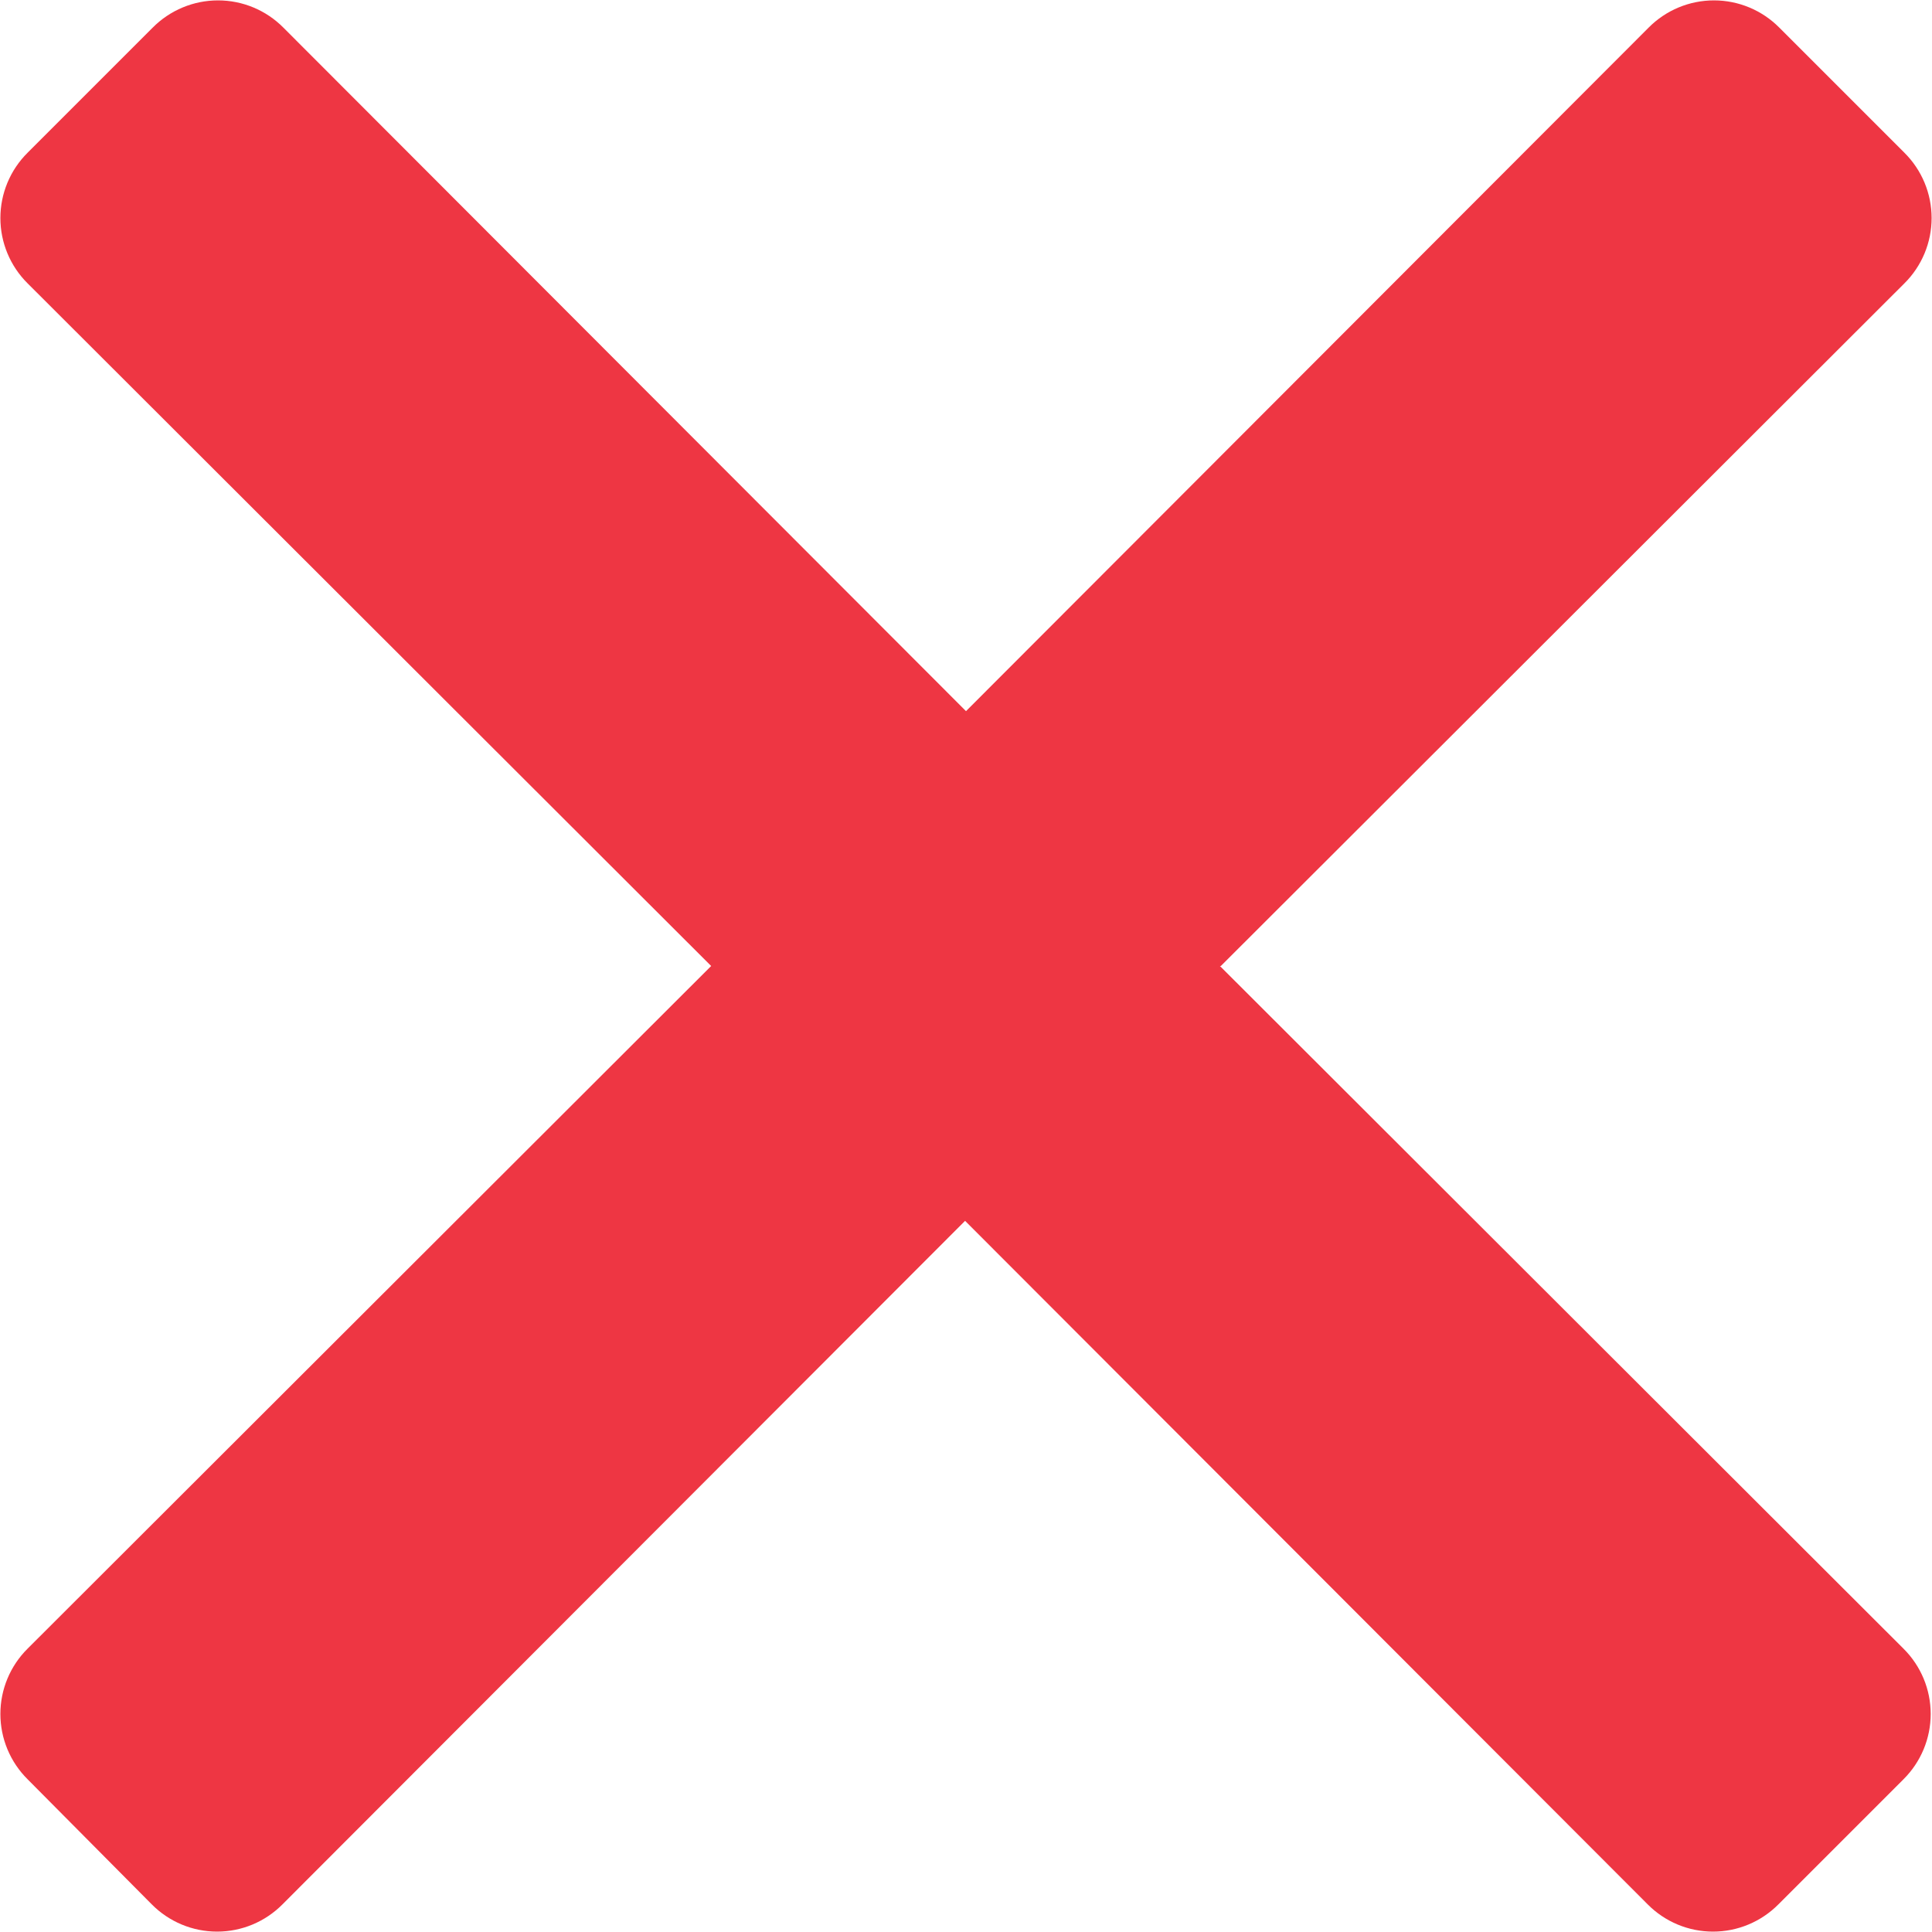
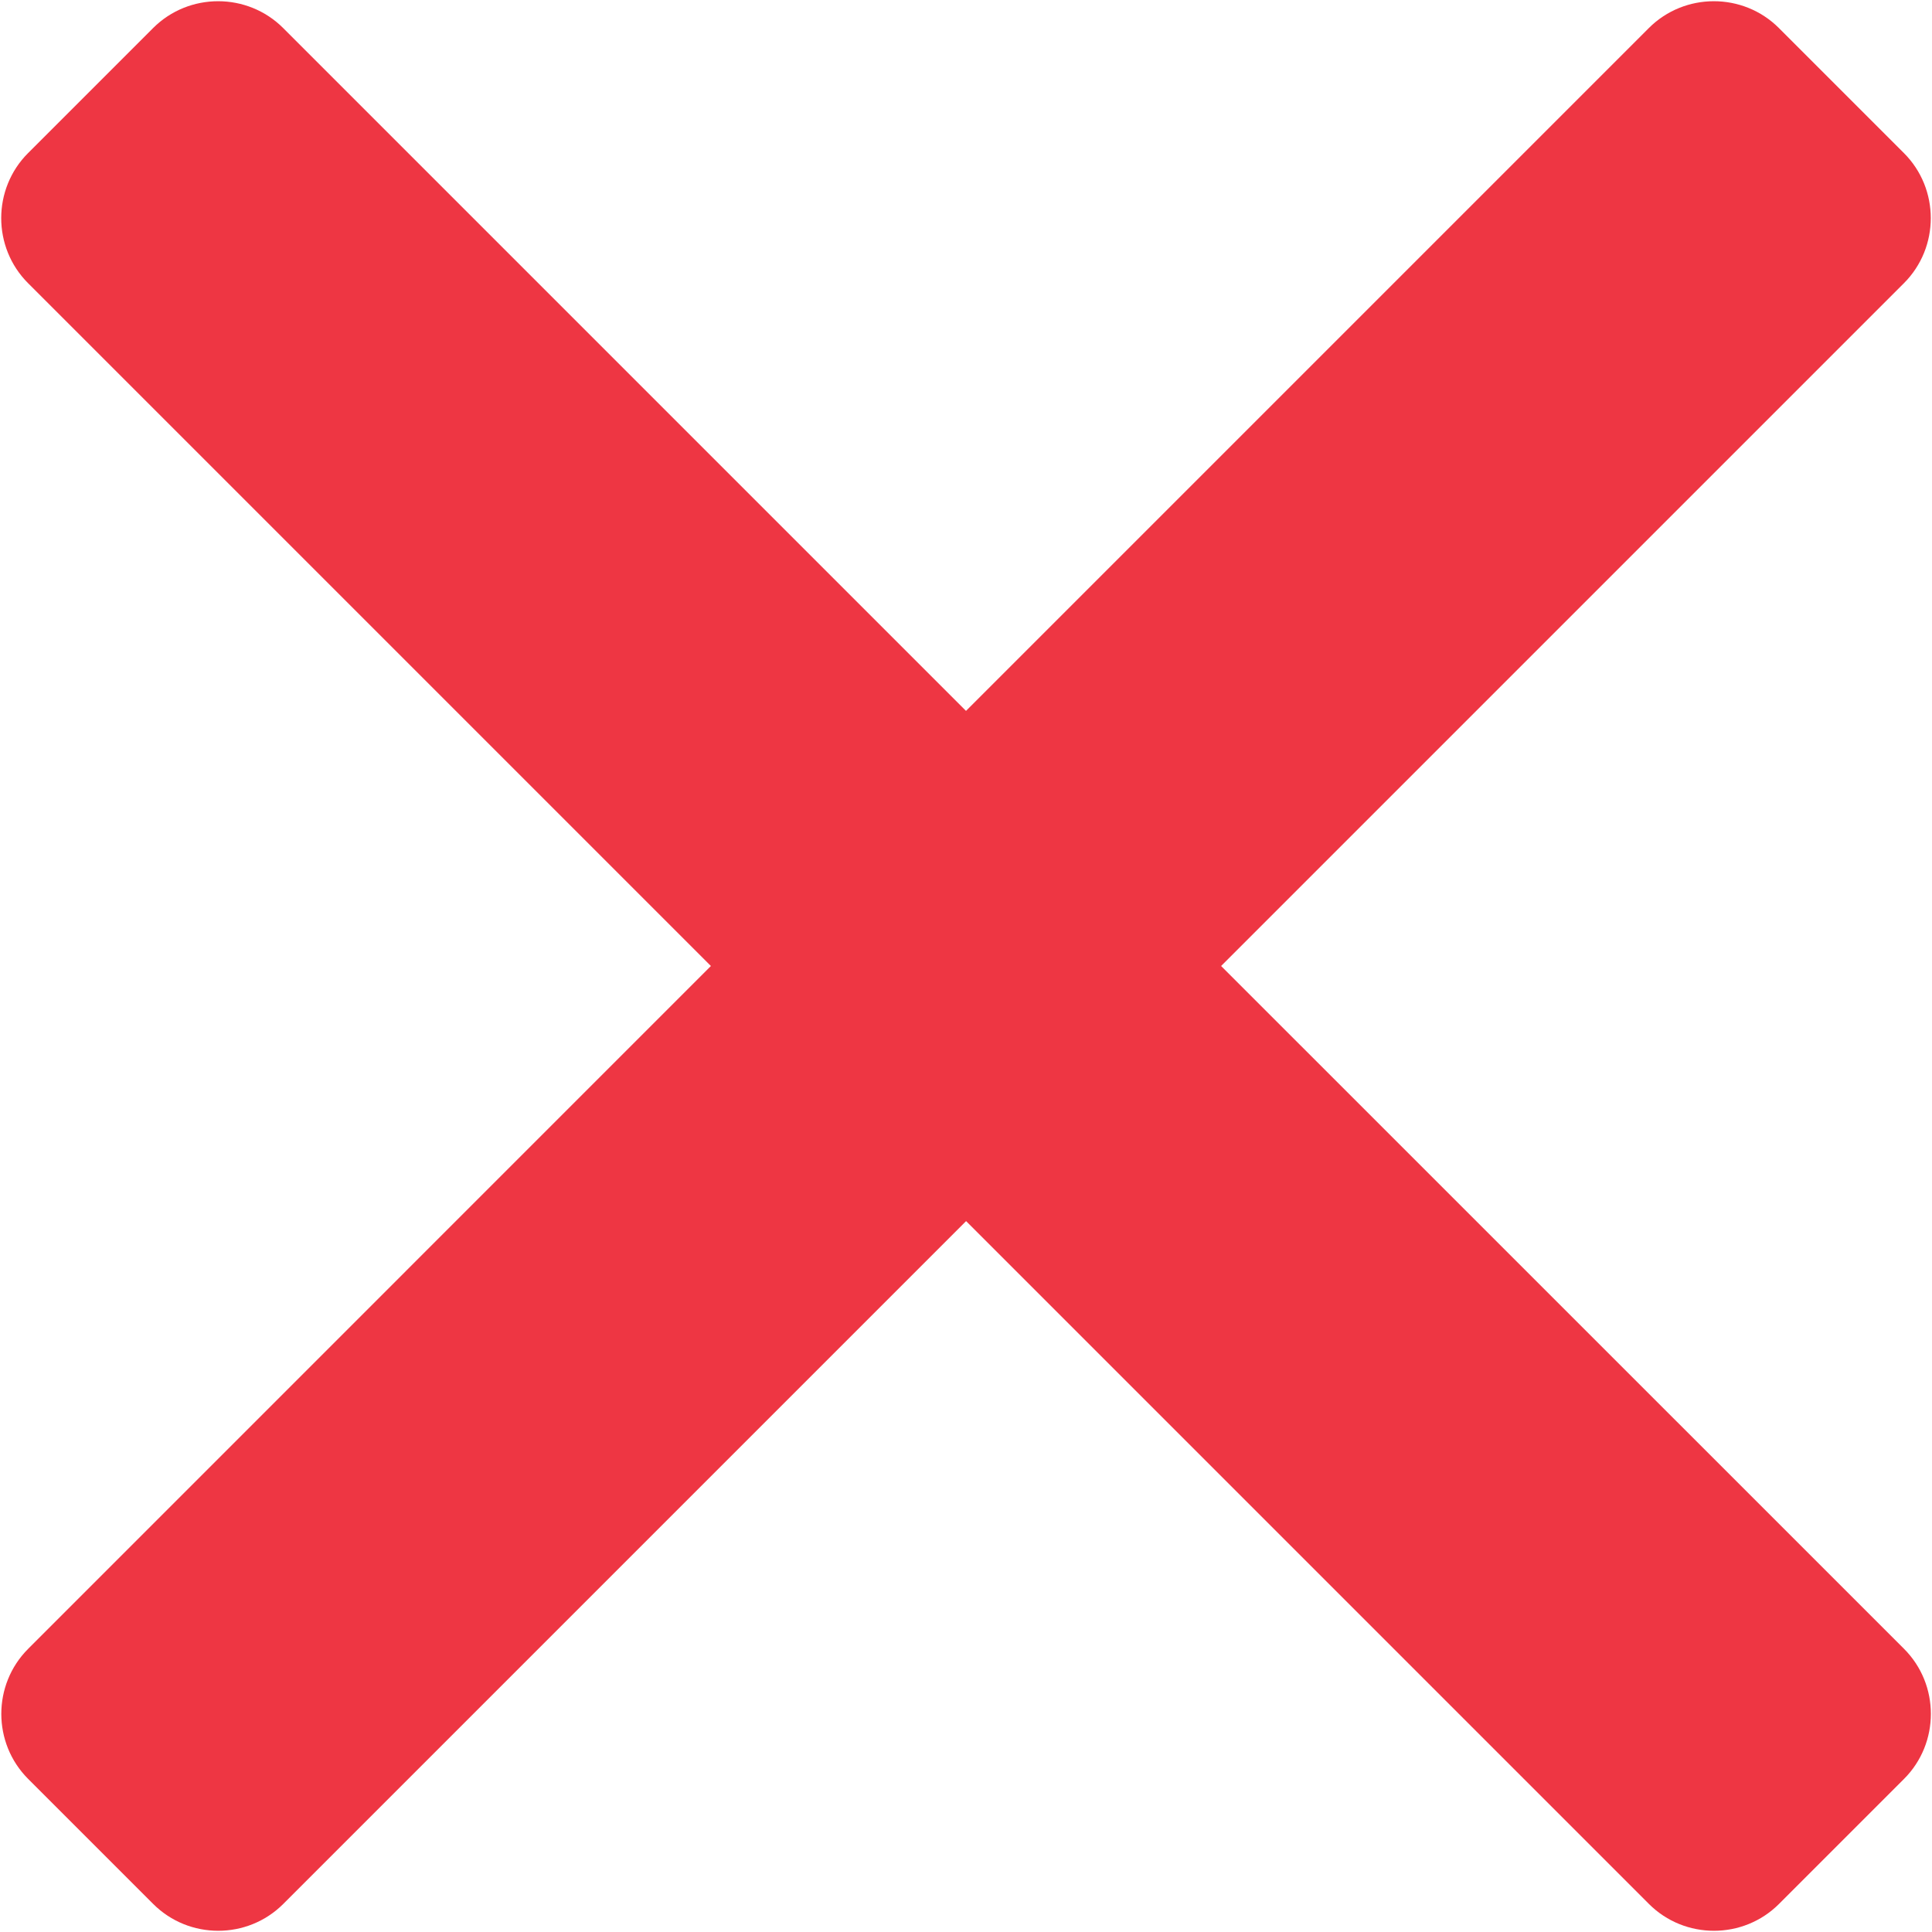
- <svg xmlns="http://www.w3.org/2000/svg" width="21" height="21" fill="none">
-   <path d="M13.27 10.5l7.43-7.42a1 1 0 000-1.42L19.34.3a1 1 0 00-1.42 0L10.5 7.73 3.08.3a1 1 0 00-1.42 0L.3 1.66a1 1 0 000 1.42l7.43 7.42L.3 17.92a1 1 0 000 1.42l1.35 1.36a1 1 0 001.42 0l7.42-7.43 7.42 7.43a1 1 0 001.42 0l1.36-1.36a1 1 0 000-1.42l-7.43-7.42z" fill="#EE3643" />
+ <svg xmlns="http://www.w3.org/2000/svg" width="21" height="21" viewBox="0 0 21 21" fill="none">
+   <path d="M13.273 10.5L20.695 3.078C21.084 2.689 21.084 2.053 20.695 1.664L19.336 0.305C18.947 -0.084 18.311 -0.084 17.922 0.305L10.5 7.727L3.078 0.305C2.689 -0.084 2.053 -0.084 1.664 0.305L0.305 1.664C-0.084 2.053 -0.084 2.689 0.305 3.078L7.727 10.5L0.306 17.922C-0.083 18.311 -0.083 18.947 0.306 19.336L1.665 20.695C2.054 21.084 2.69 21.084 3.079 20.695L10.501 13.273L17.923 20.695C18.312 21.084 18.948 21.084 19.337 20.695L20.696 19.336C21.085 18.947 21.085 18.311 20.696 17.922L13.273 10.5Z" fill="#EE3643" />
</svg>
